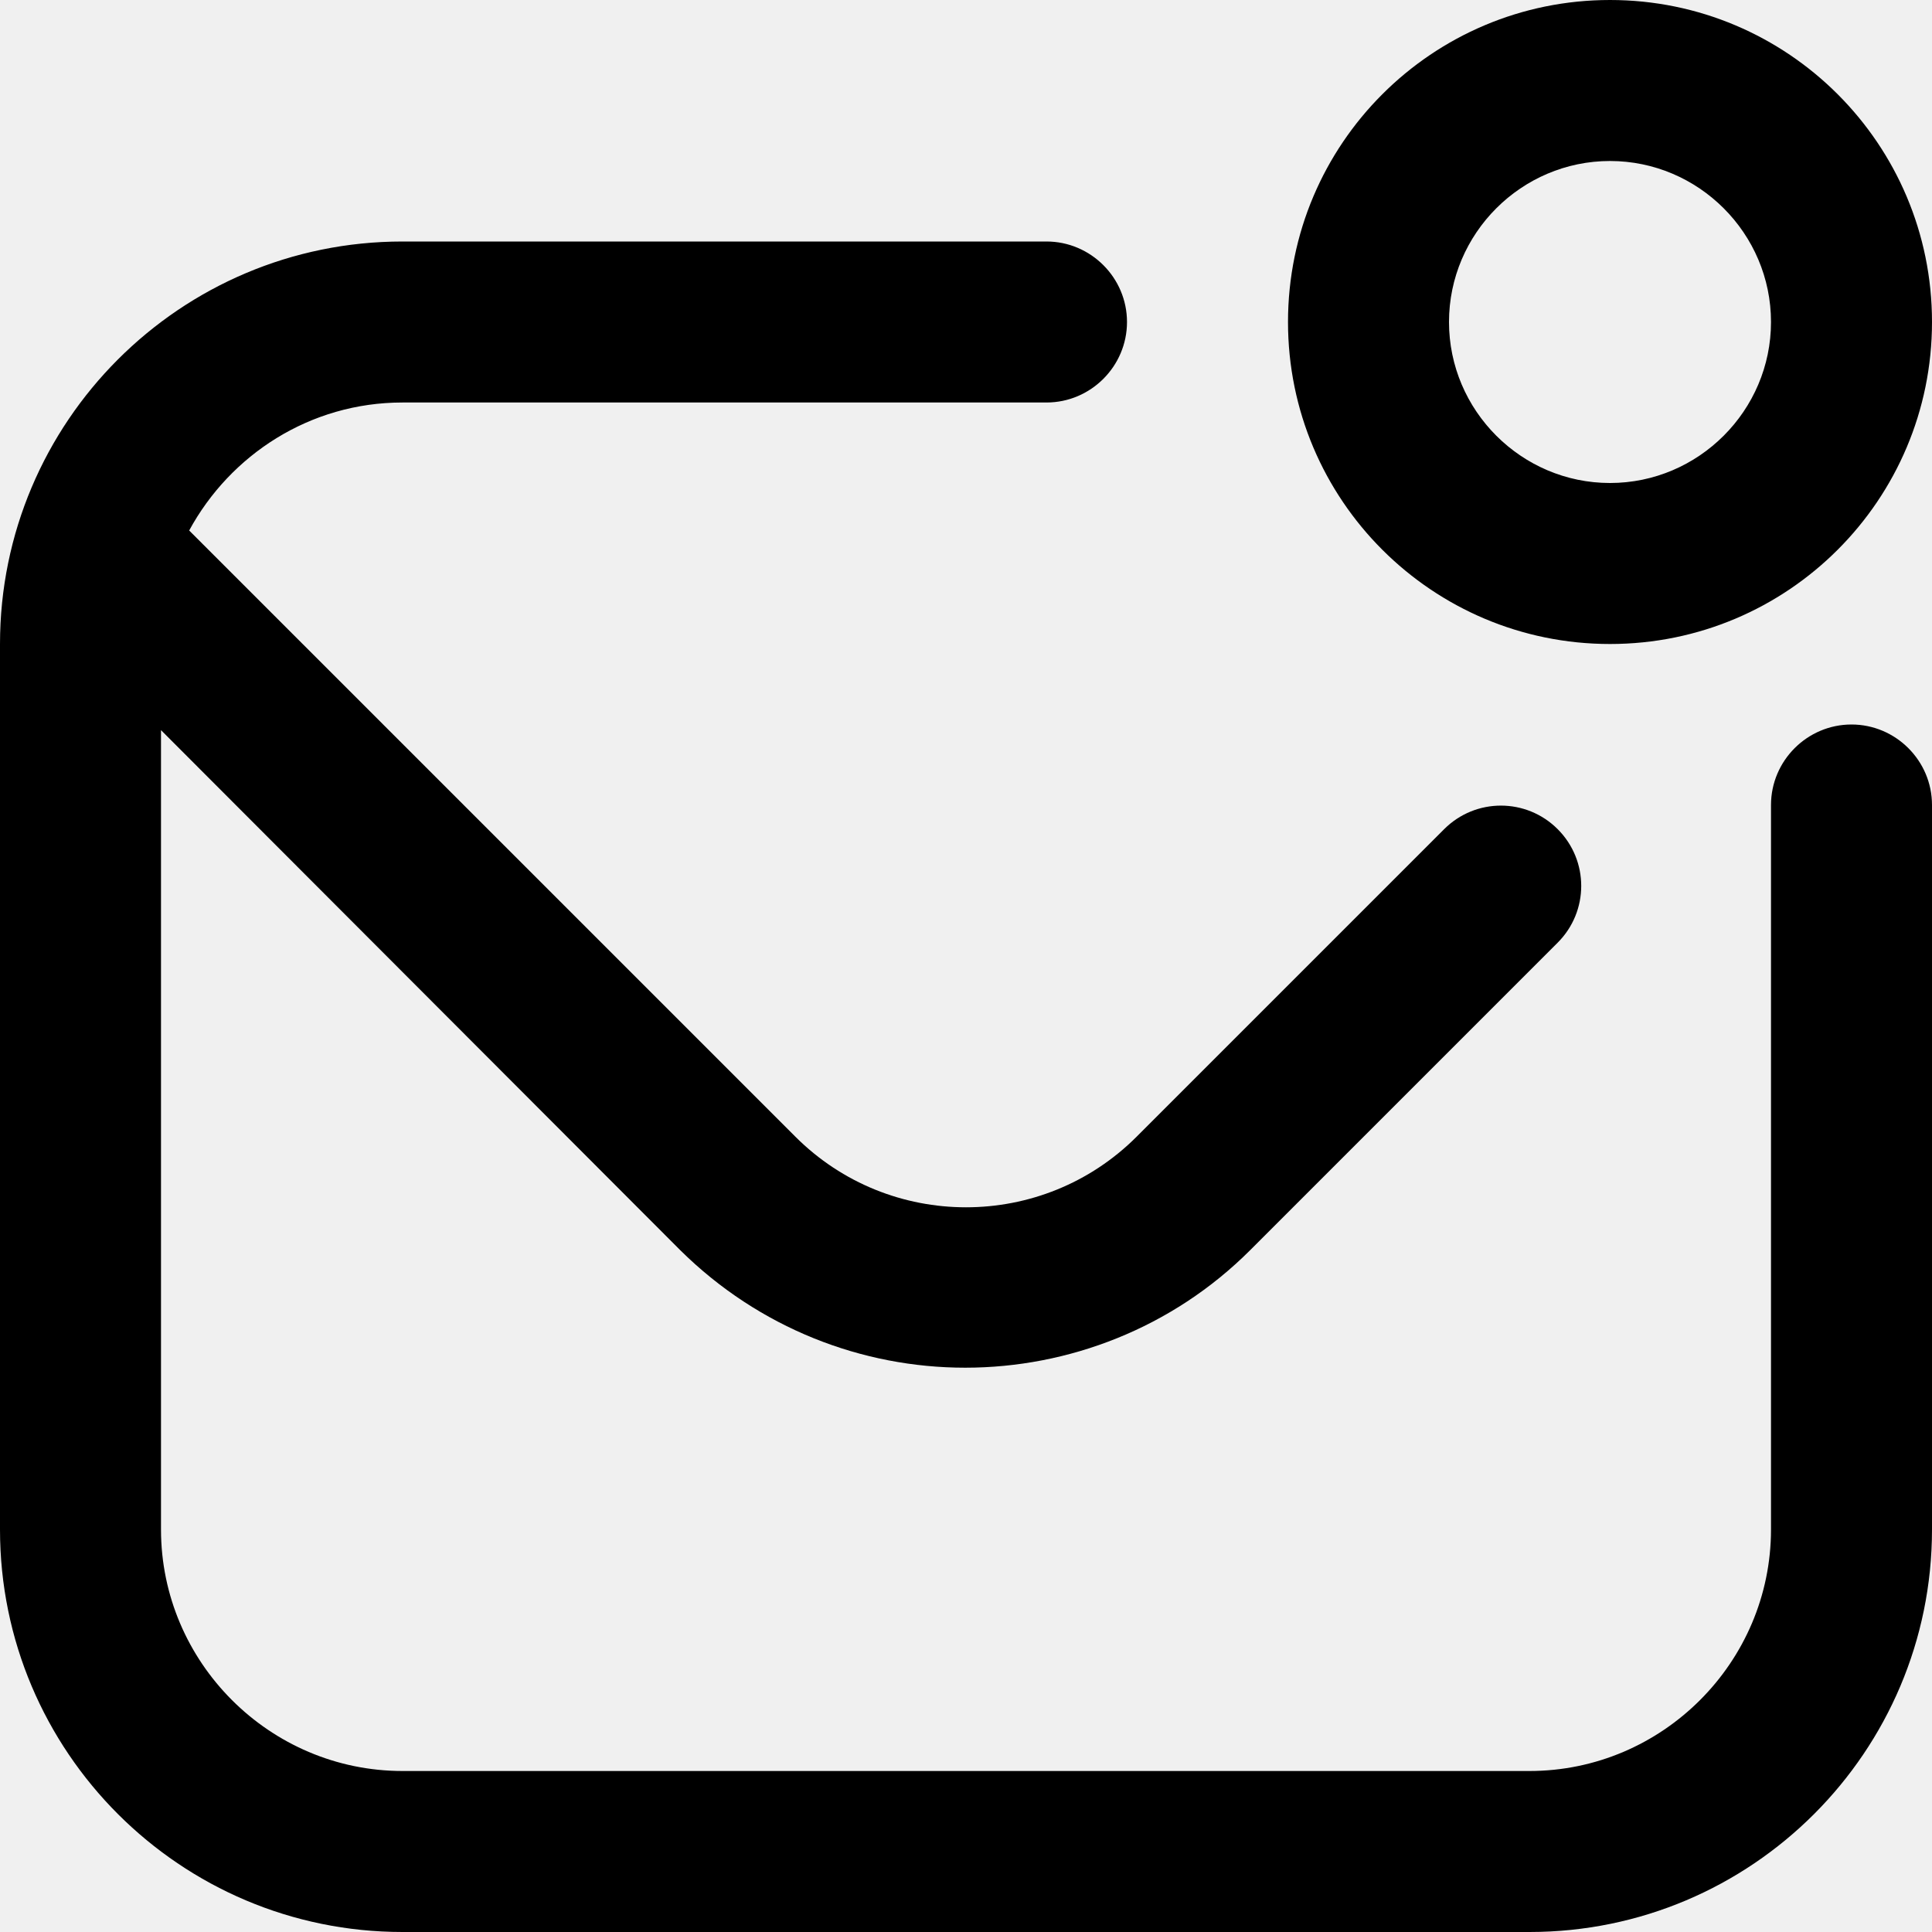
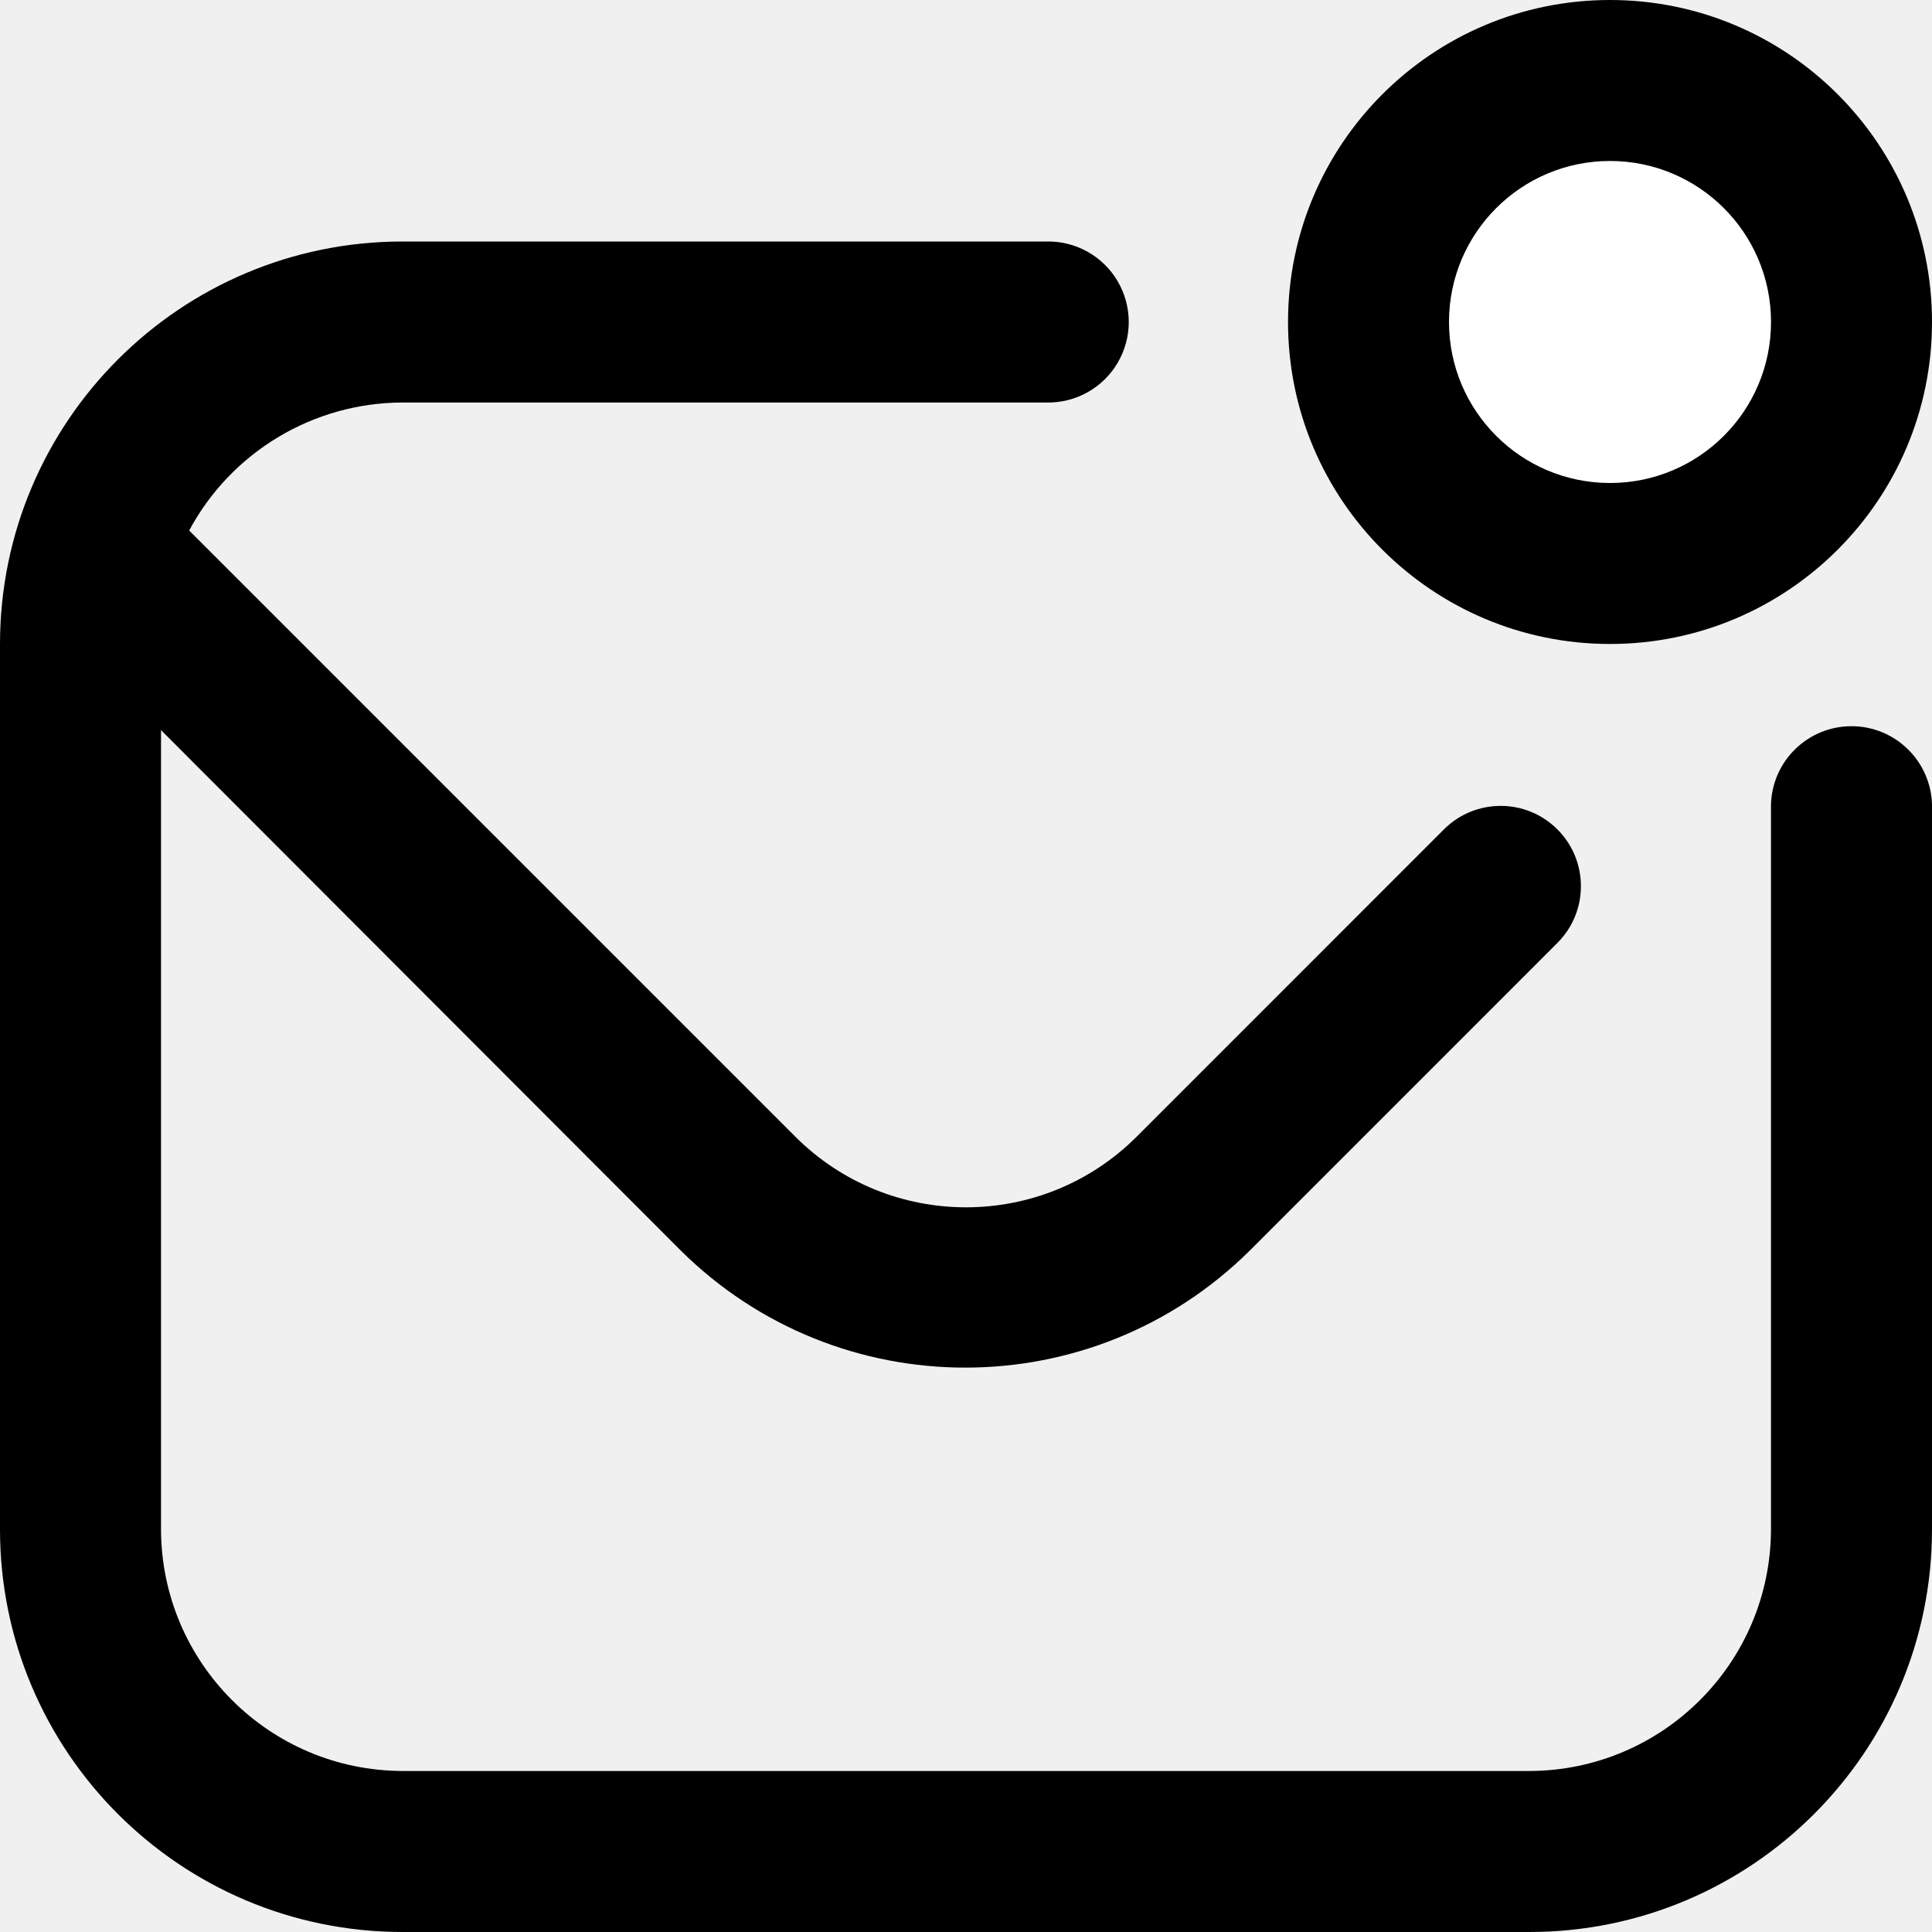
- <svg xmlns="http://www.w3.org/2000/svg" id="Layer_1" data-name="Layer 1" viewBox="0 0 24 24" width="512" height="512">
-   <path d="M24,10v9c0,2.76-2.24,5-5,5H5c-2.76,0-5-2.24-5-5V8C0,5.24,2.24,3,5,3H13c.55,0,1,.45,1,1s-.45,1-1,1H5c-1.15,0-2.14,.65-2.65,1.59l7.53,7.53c1.17,1.17,3.07,1.17,4.24,0l3.82-3.82c.39-.39,1.02-.39,1.41,0s.39,1.02,0,1.41l-3.82,3.82c-.97,.97-2.26,1.46-3.54,1.46s-2.56-.49-3.54-1.46L2,9.07v9.93c0,1.65,1.35,3,3,3h14c1.65,0,3-1.35,3-3V10c0-.55,.45-1,1-1s1,.45,1,1Zm-8-6c0-2.21,1.79-4,4-4s4,1.79,4,4-1.79,4-4,4-4-1.79-4-4Zm2,0c0,1.1,.9,2,2,2s2-.9,2-2-.9-2-2-2-2,.9-2,2Z" />
+ <svg xmlns="http://www.w3.org/2000/svg" id="Layer_1" data-name="Layer 1" viewBox="0 0 512 512">
+   <defs>
+     <style>.cls-1{fill:#fff;}</style>
+   </defs>
+   <path d="M512,213.33v192A106.71,106.71,0,0,1,405.33,512H106.67A106.71,106.71,0,0,1,0,405.33V170.67A106.71,106.71,0,0,1,106.67,64H277.33a21.34,21.34,0,1,1,0,42.67H106.67a64.34,64.34,0,0,0-56.54,33.92L210.77,301.23a64,64,0,0,0,90.46,0l81.49-81.5a21.27,21.27,0,0,1,30.08,30.08l-81.49,81.5a107.14,107.14,0,0,1-151,0L42.67,193.49V405.33a64.19,64.19,0,0,0,64,64H405.33a64.19,64.19,0,0,0,64-64v-192a21.34,21.34,0,0,1,42.67,0Z" transform="translate(0 0)" />
+   <circle cx="426.67" cy="85.33" r="85.33" />
+   <circle class="cls-1" cx="426.67" cy="85.33" r="42.67" />
</svg>
